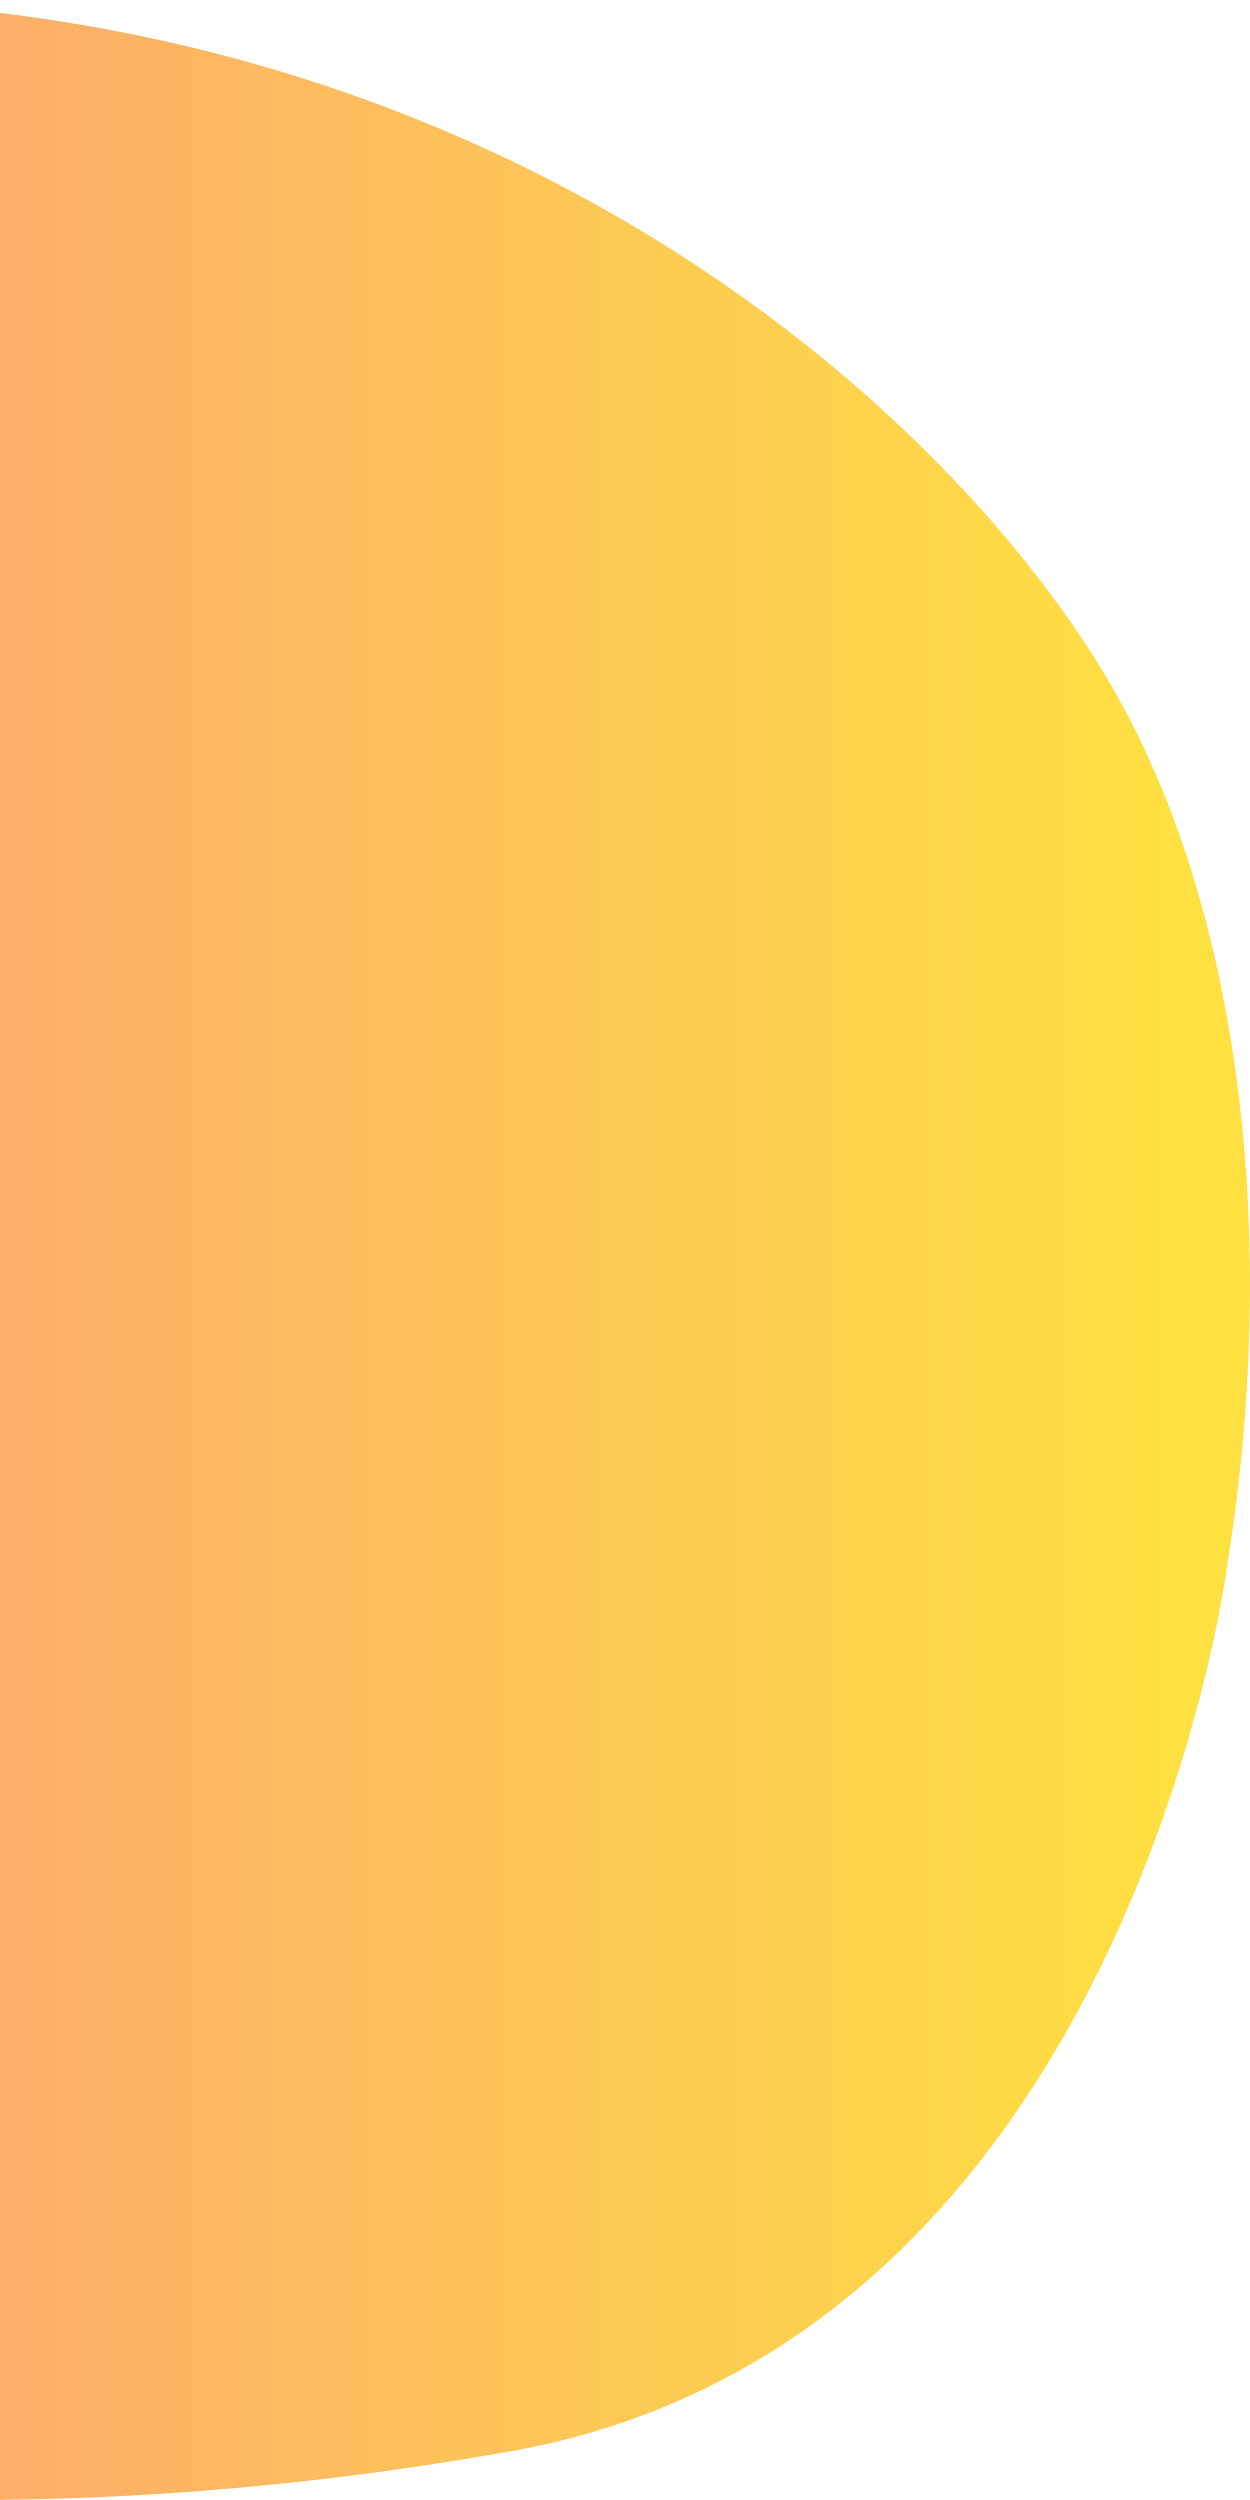
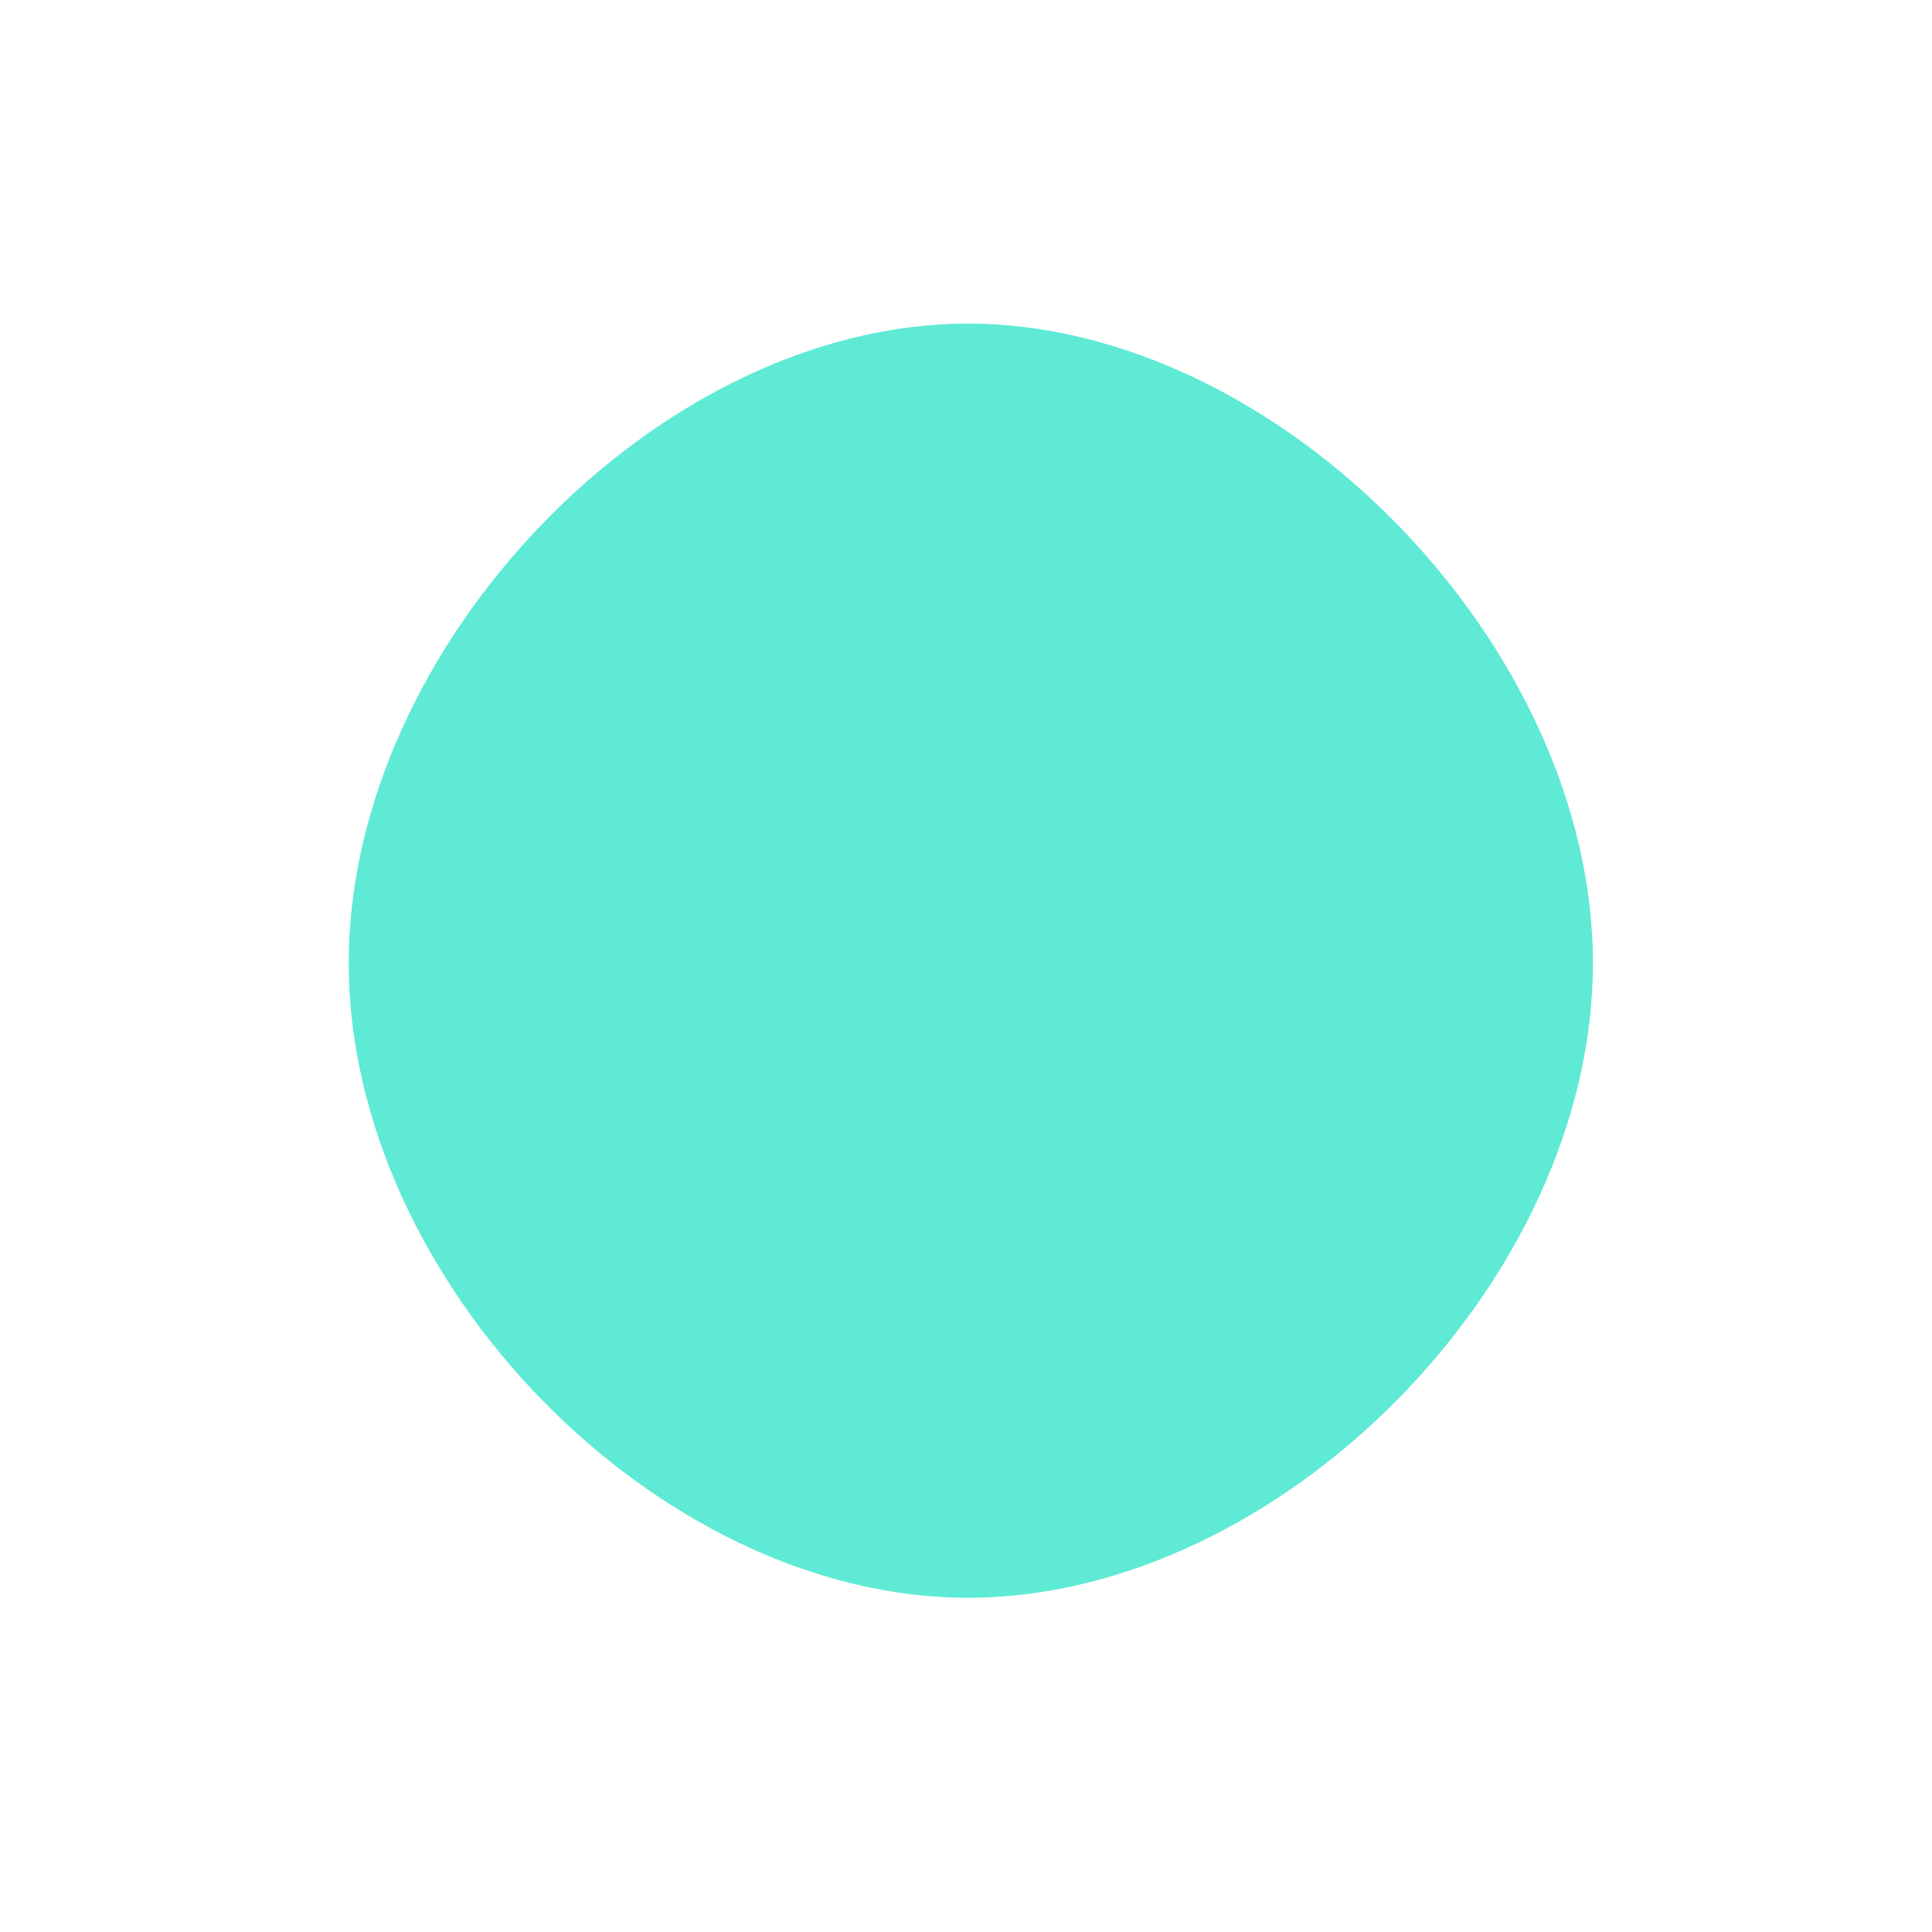
- <svg xmlns="http://www.w3.org/2000/svg" width="63" height="126" viewBox="0 0 63 126" fill="none">
-   <path d="M25.744 123.543C-5.302 129.071 -26 123.543 -26 123.543L-26 79.046L-26 43.945L-26 1.167C19.366 -5.726 47.737 19.498 56.464 35.358C62.603 46.514 64.48 62.738 61.83 79.046C61.83 79.046 56.791 118.016 25.744 123.543Z" fill="url(#paint0_linear_34_5)" />
-   <defs>
-     <linearGradient id="paint0_linear_34_5" x1="-73.605" y1="130.832" x2="60.354" y2="130.832" gradientUnits="userSpaceOnUse">
-       <stop stop-color="#FA709A" />
-       <stop offset="1" stop-color="#FEE140" />
-     </linearGradient>
-   </defs>
+ <svg xmlns="http://www.w3.org/2000/svg" viewBox="0 0 200 200">
+   <path fill="#5EEAD4" d="M64.9,-0.3C64.9,32.7,32.4,65.4,0.2,65.4C-31.9,65.4,-63.9,32.7,-63.9,-0.3C-63.9,-33.2,-31.9,-66.5,0.2,-66.5C32.4,-66.5,64.9,-33.2,64.9,-0.3Z" transform="translate(100 100)" />
</svg>
